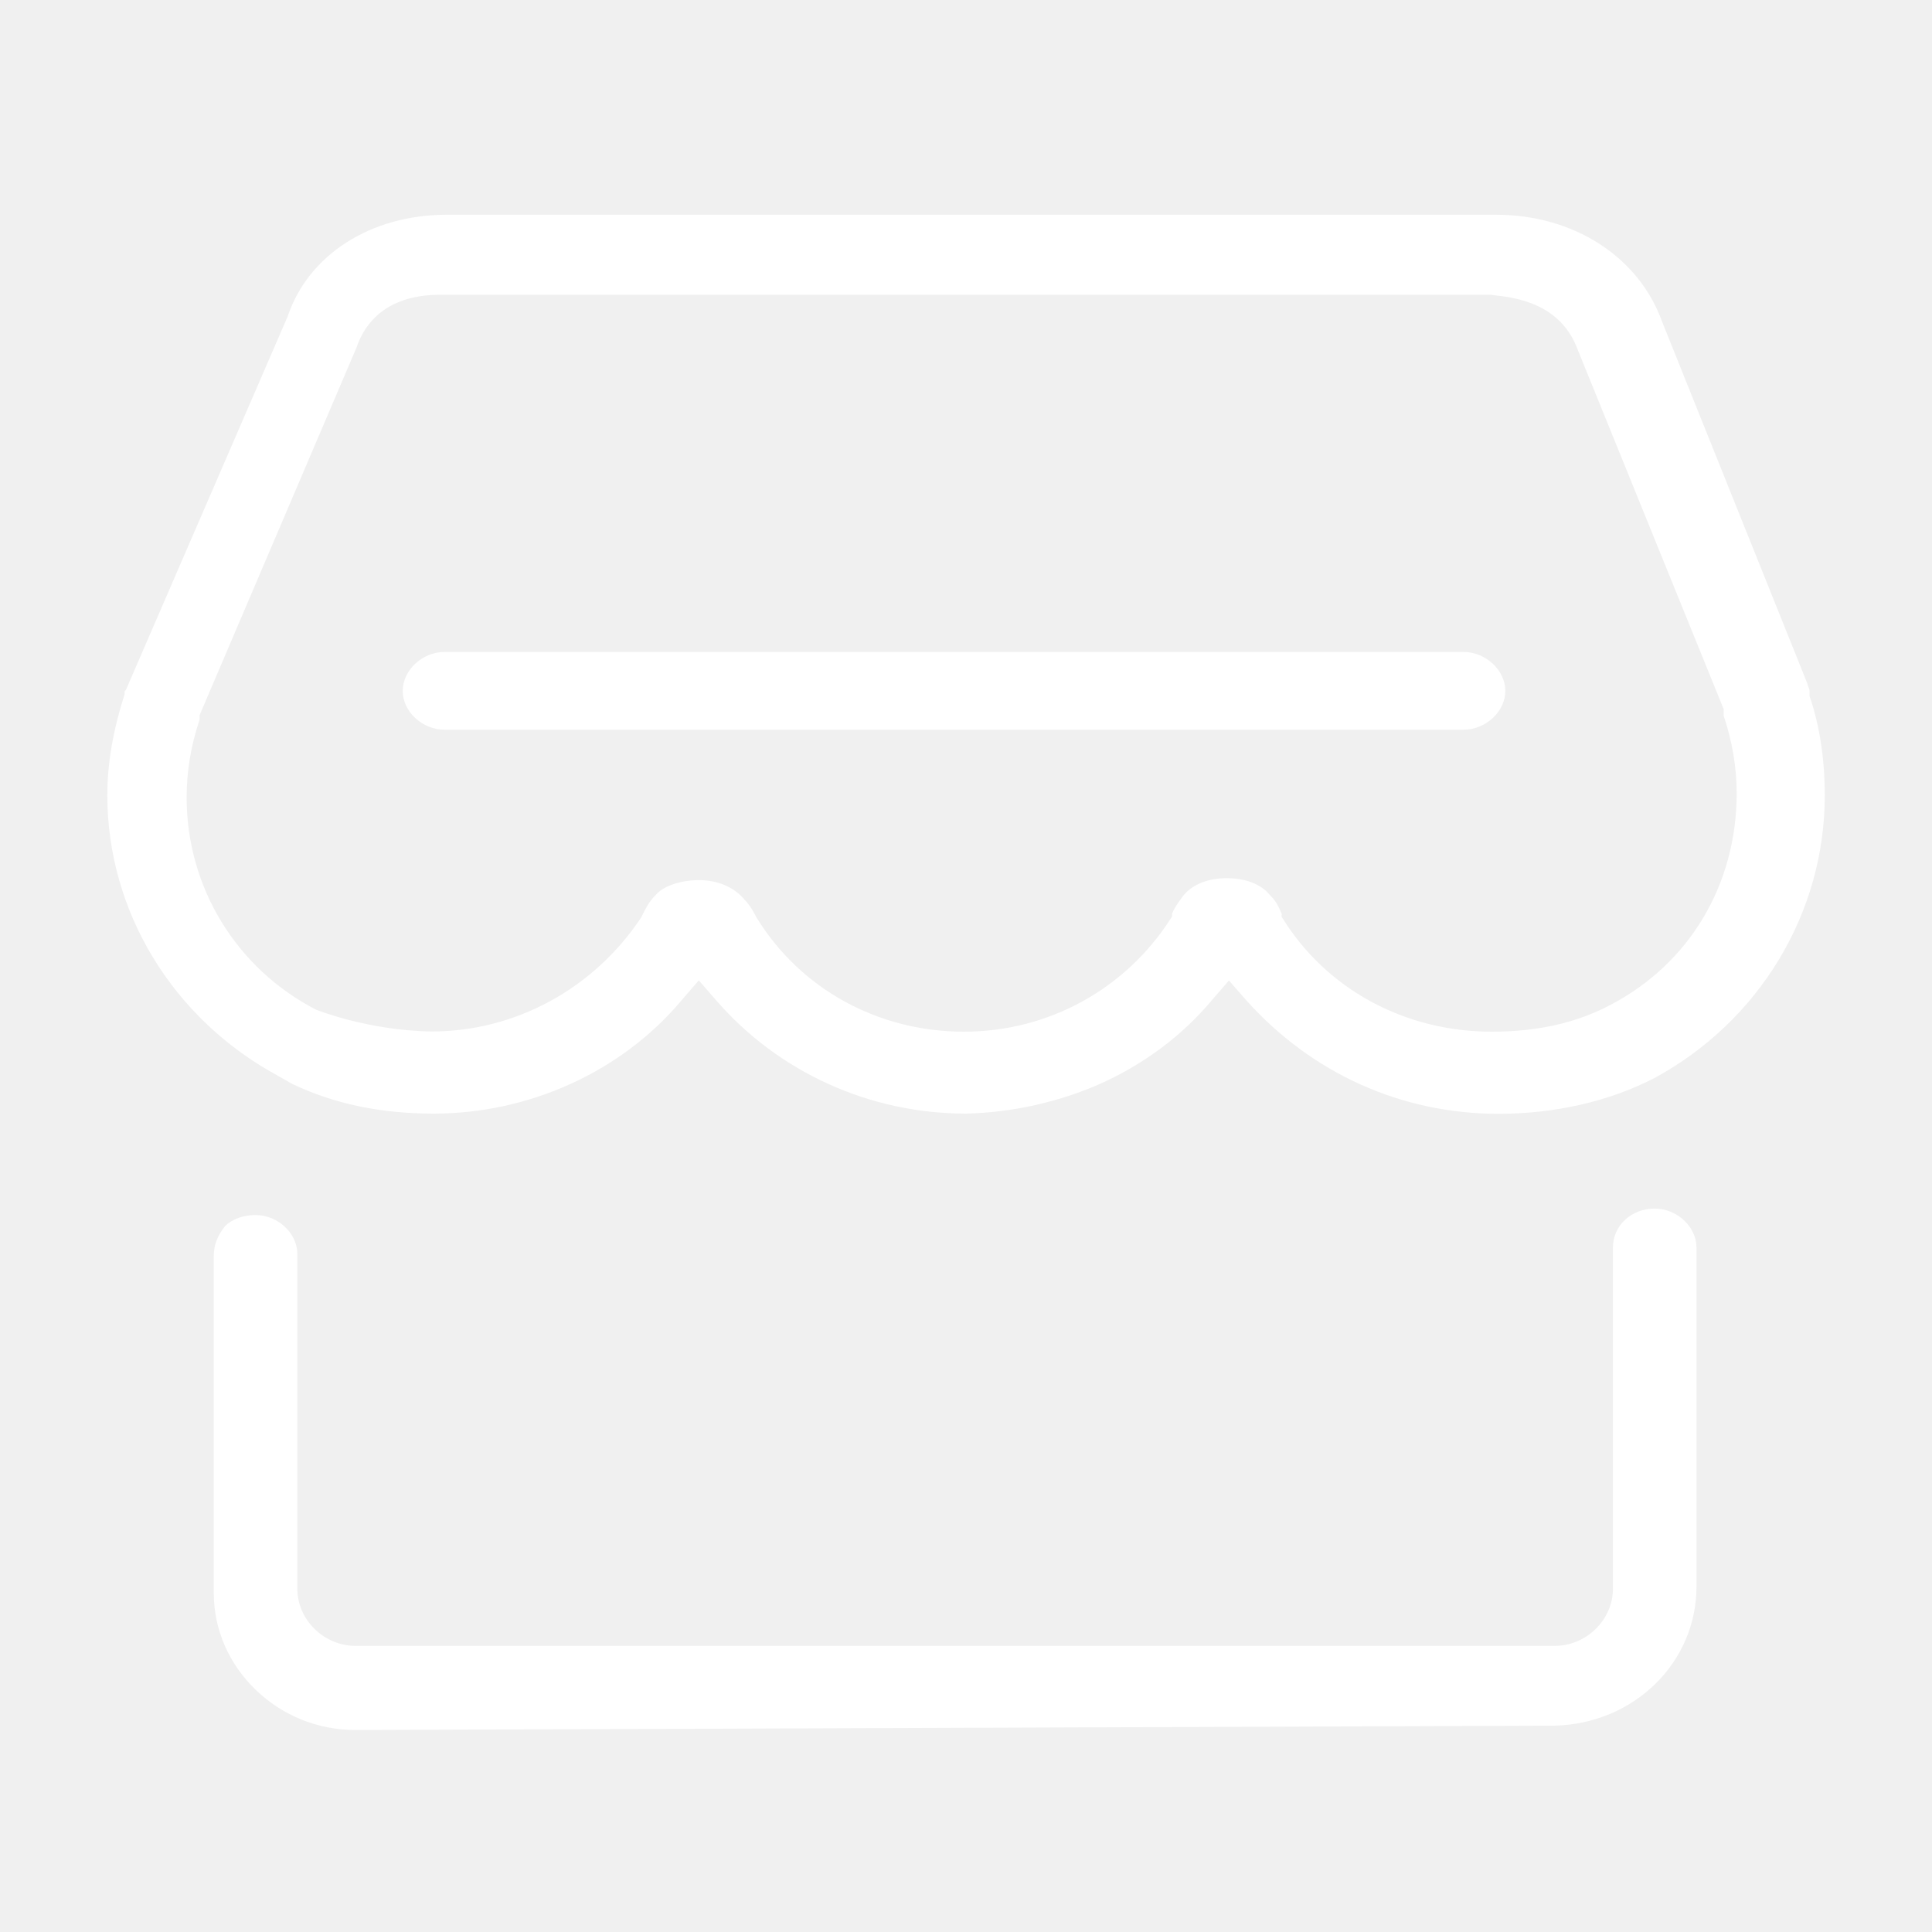
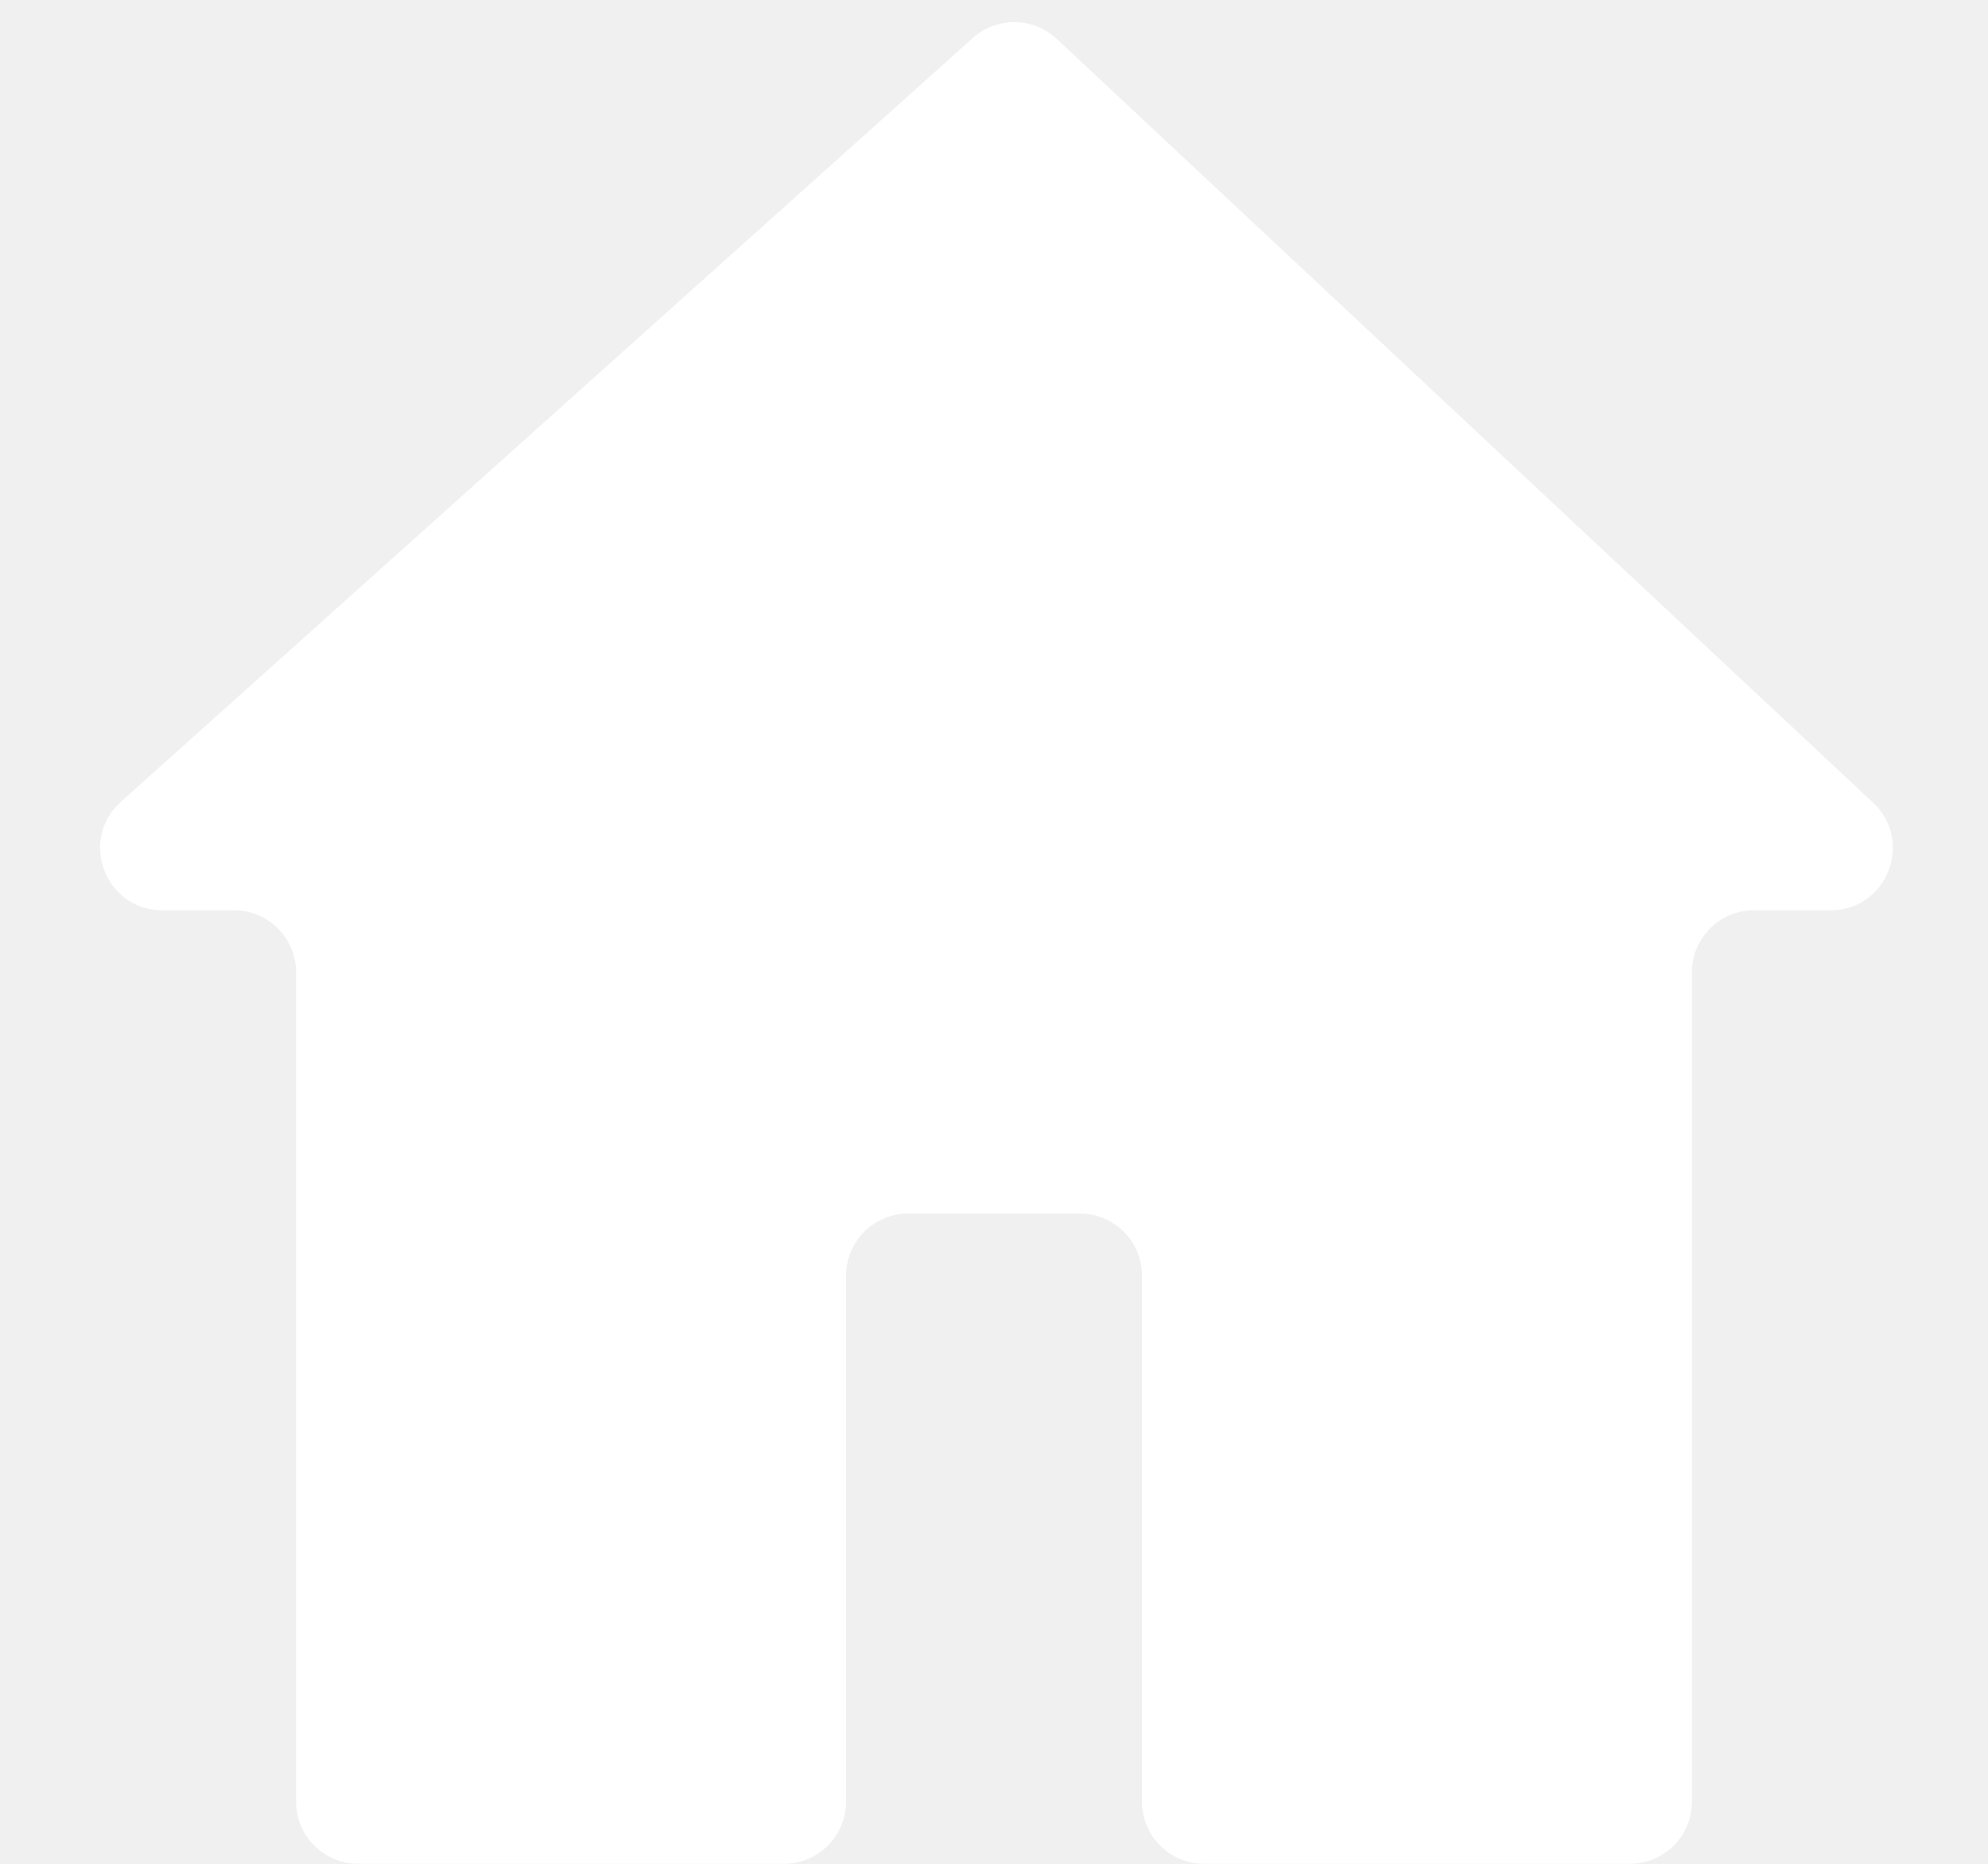
- <svg xmlns="http://www.w3.org/2000/svg" width="20" height="20" viewBox="0 0 20 20" fill="none">
-   <path d="M3.68 17.909C3.293 17.909 2.926 17.762 2.647 17.493C2.368 17.223 2.213 16.868 2.213 16.491V13.002C2.213 12.889 2.25 12.792 2.332 12.69C2.406 12.619 2.52 12.578 2.646 12.578C2.876 12.578 3.078 12.767 3.078 12.98V16.447C3.078 16.768 3.354 17.038 3.68 17.038H16.095C16.421 17.038 16.697 16.768 16.697 16.447V12.914C16.697 12.688 16.887 12.511 17.129 12.511C17.36 12.511 17.562 12.7 17.562 12.914V16.424C17.562 17.21 16.917 17.844 16.092 17.864L3.68 17.909ZM9.999 11.528C9.004 11.528 8.062 11.101 7.416 10.358L7.234 10.149L7.053 10.358C6.437 11.092 5.48 11.528 4.491 11.528C3.94 11.528 3.46 11.428 3.024 11.22L2.866 11.13C1.782 10.539 1.111 9.43 1.111 8.233C1.111 7.907 1.169 7.566 1.288 7.192L1.29 7.184V7.174C1.29 7.155 1.29 7.155 1.294 7.151L1.303 7.143L2.973 3.287L2.975 3.284C3.187 2.64 3.835 2.223 4.624 2.223H15.488C16.289 2.223 16.964 2.657 17.206 3.33L18.71 7.077C18.712 7.092 18.717 7.105 18.722 7.116C18.727 7.128 18.732 7.138 18.732 7.152V7.207L18.736 7.216C18.838 7.518 18.89 7.861 18.89 8.235C18.89 9.451 18.213 10.572 17.123 11.162C16.656 11.402 16.097 11.53 15.512 11.53C14.509 11.53 13.584 11.114 12.904 10.358L12.722 10.15L12.541 10.359C12.242 10.716 11.849 11.011 11.404 11.213C10.969 11.407 10.483 11.517 9.999 11.528ZM13.266 9.487L13.275 9.502C13.73 10.239 14.54 10.68 15.442 10.68C15.914 10.68 16.314 10.59 16.663 10.407C17.486 9.981 17.978 9.16 17.978 8.212C17.978 7.944 17.932 7.674 17.843 7.408V7.34L16.332 3.619C16.152 3.131 15.671 3.079 15.466 3.056C15.454 3.055 15.44 3.053 15.428 3.051H15.424H4.558C4.113 3.051 3.812 3.241 3.69 3.599L2.066 7.404V7.451C1.976 7.717 1.932 7.988 1.932 8.255C1.932 9.183 2.444 10.023 3.269 10.451C3.269 10.451 3.8 10.667 4.467 10.678C5.331 10.678 6.142 10.239 6.634 9.503L6.636 9.501L6.637 9.497C6.641 9.49 6.645 9.482 6.65 9.473C6.675 9.422 6.714 9.339 6.783 9.27L6.786 9.267L6.788 9.265C6.862 9.174 7.045 9.111 7.234 9.111C7.428 9.111 7.595 9.181 7.704 9.309L7.705 9.312L7.708 9.314C7.768 9.374 7.81 9.457 7.831 9.497L7.832 9.499L7.834 9.502C8.288 10.239 9.09 10.68 9.979 10.68C10.853 10.68 11.655 10.239 12.123 9.503L12.133 9.488V9.459C12.154 9.404 12.195 9.343 12.254 9.266C12.351 9.152 12.509 9.091 12.7 9.091C12.989 9.091 13.114 9.224 13.145 9.265L13.148 9.268L13.151 9.271C13.213 9.331 13.239 9.393 13.258 9.438C13.261 9.446 13.265 9.455 13.269 9.462L13.266 9.487Z" fill="white" />
-   <path d="M4.602 7.554C4.372 7.554 4.169 7.367 4.169 7.152C4.169 6.938 4.372 6.749 4.602 6.749H15.15C15.38 6.749 15.583 6.938 15.583 7.152C15.583 7.366 15.38 7.554 15.15 7.554H4.602Z" fill="white" />
+ <svg xmlns="http://www.w3.org/2000/svg" width="16" height="15" viewBox="0 0 16 15" fill="none">
+   <path d="M1.883 7.326H1.307C0.848 7.326 0.631 6.76 0.973 6.453L7.829 0.306C8.022 0.133 8.315 0.136 8.505 0.313L15.075 6.46C15.406 6.77 15.187 7.326 14.734 7.326H14.117C13.841 7.326 13.617 7.549 13.617 7.826V14.5C13.617 14.776 13.393 15 13.117 15H9.691C9.415 15 9.191 14.776 9.191 14.5V10.267C9.191 9.991 8.968 9.767 8.691 9.767H7.309C7.032 9.767 6.809 9.991 6.809 10.267V14.5C6.809 14.776 6.585 15 6.309 15H2.883C2.607 15 2.383 14.776 2.383 14.5V7.826C2.383 7.549 2.159 7.326 1.883 7.326Z" fill="white" />
</svg>
